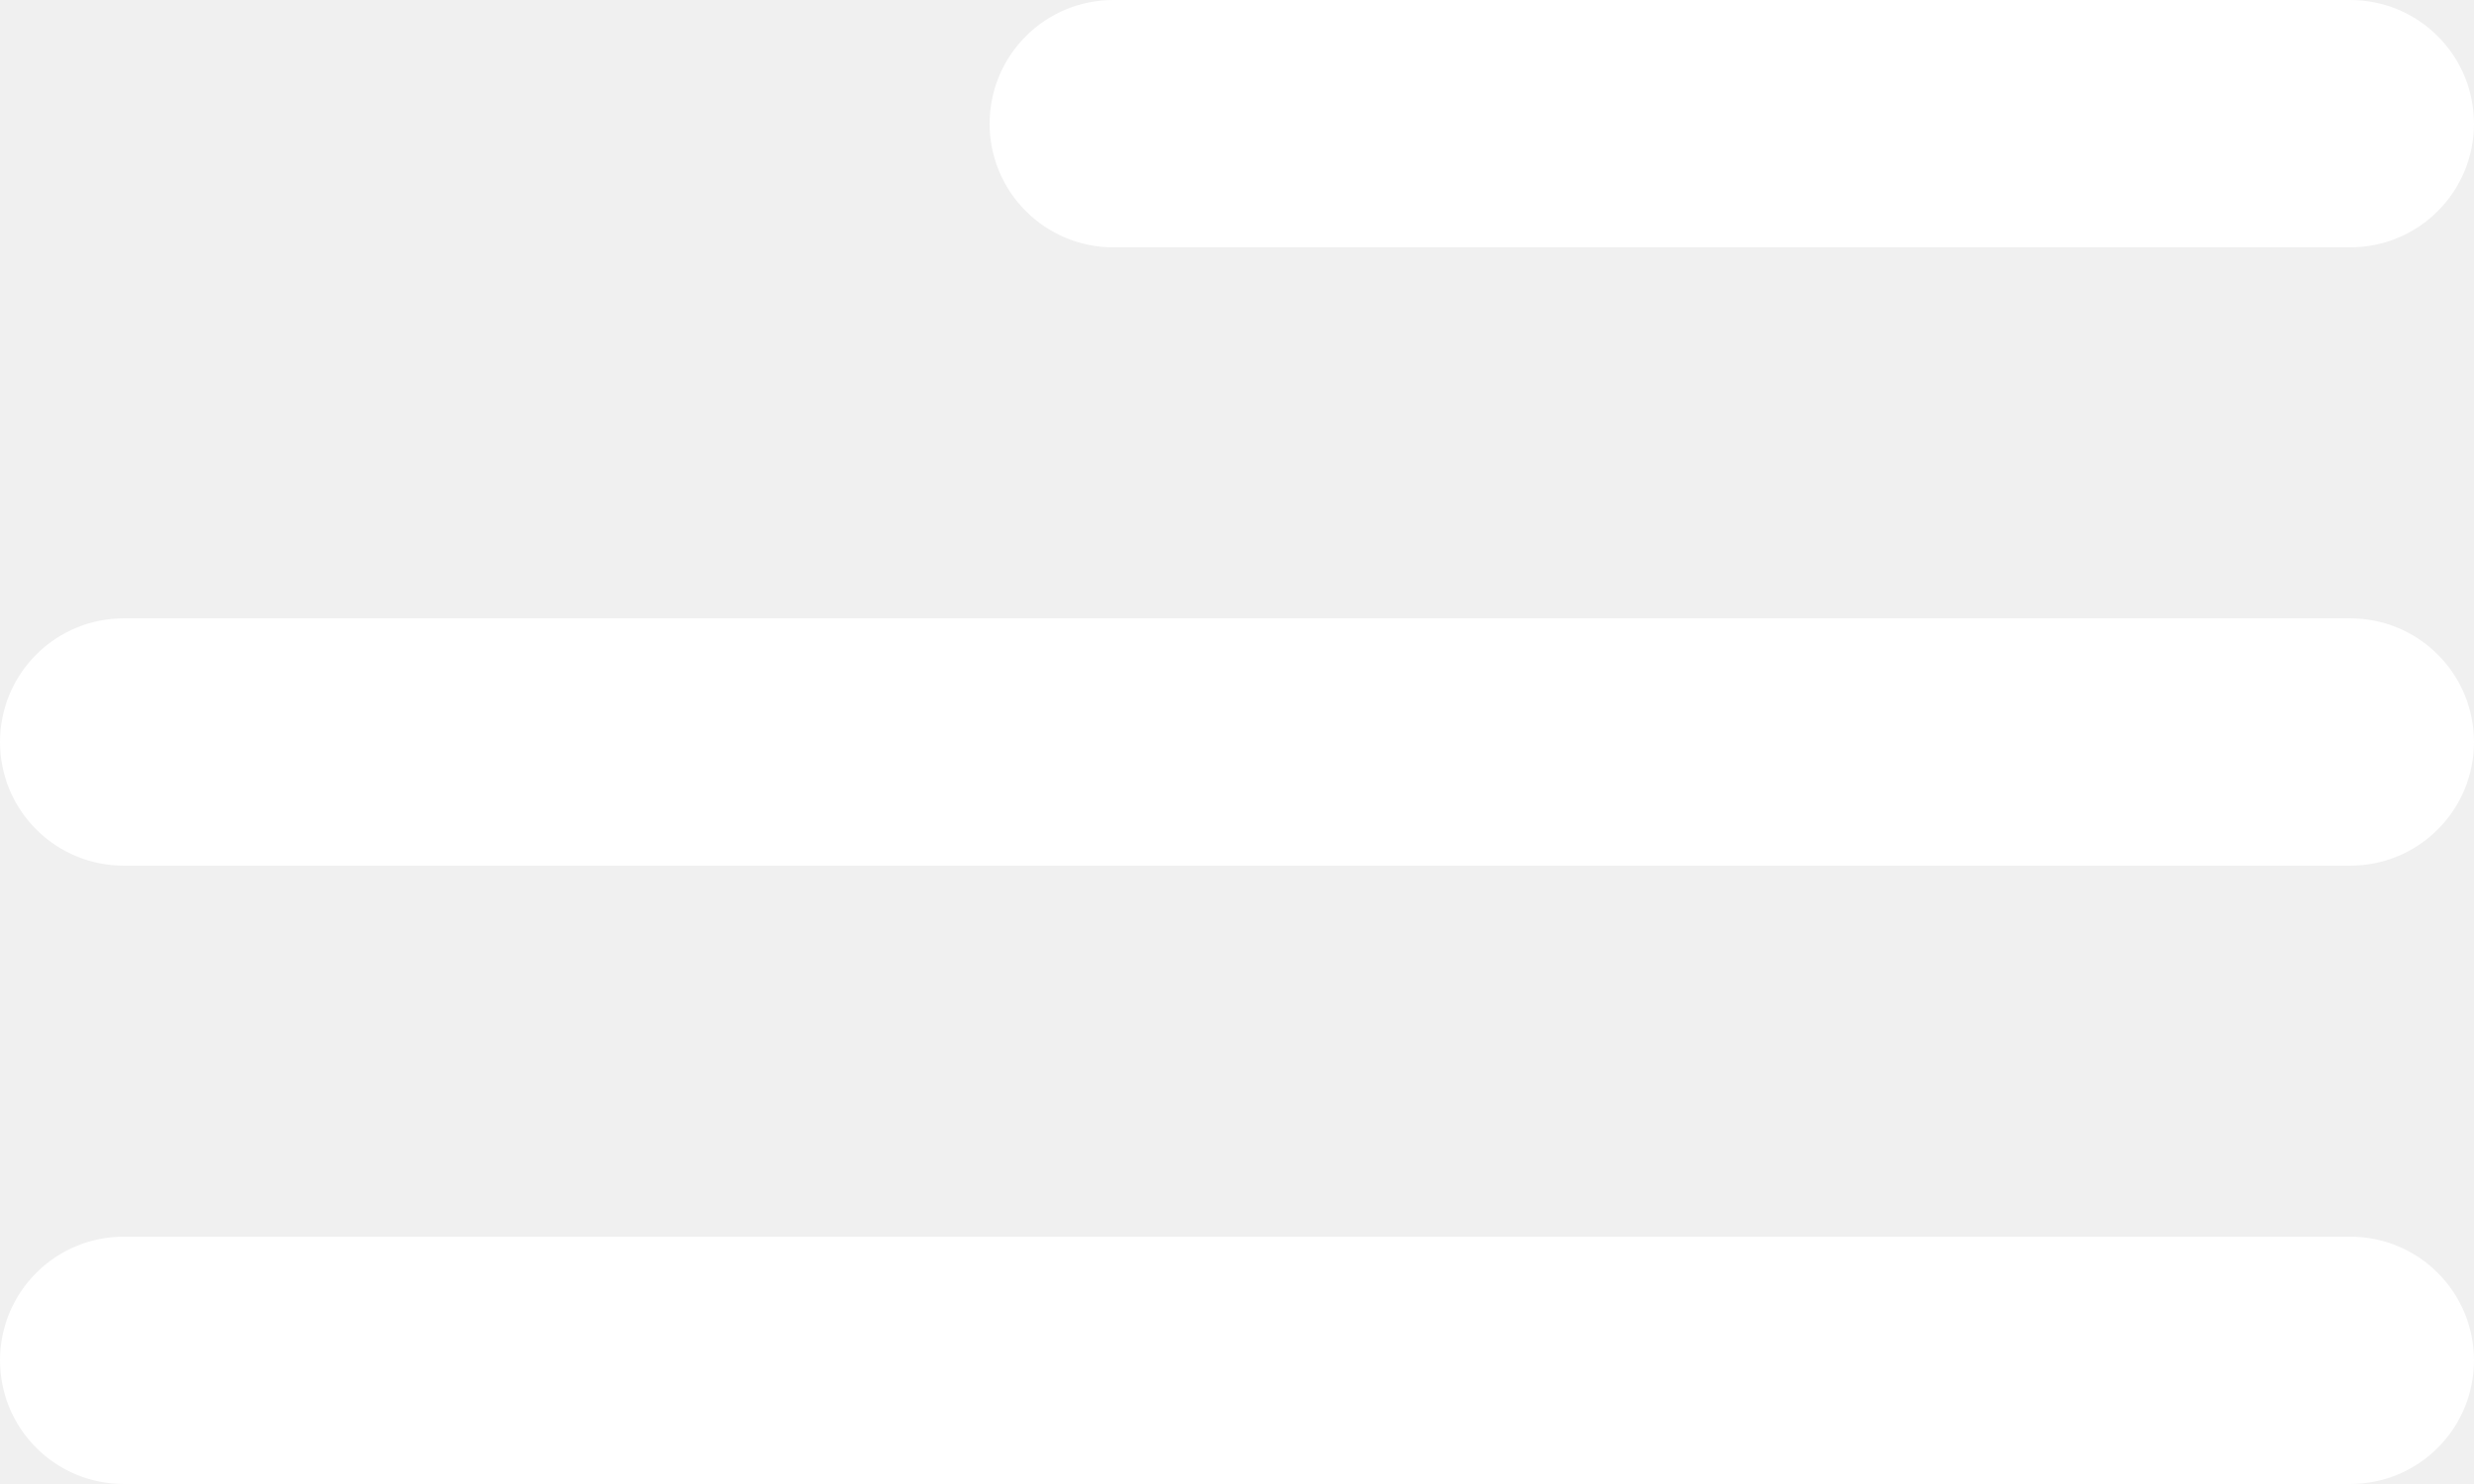
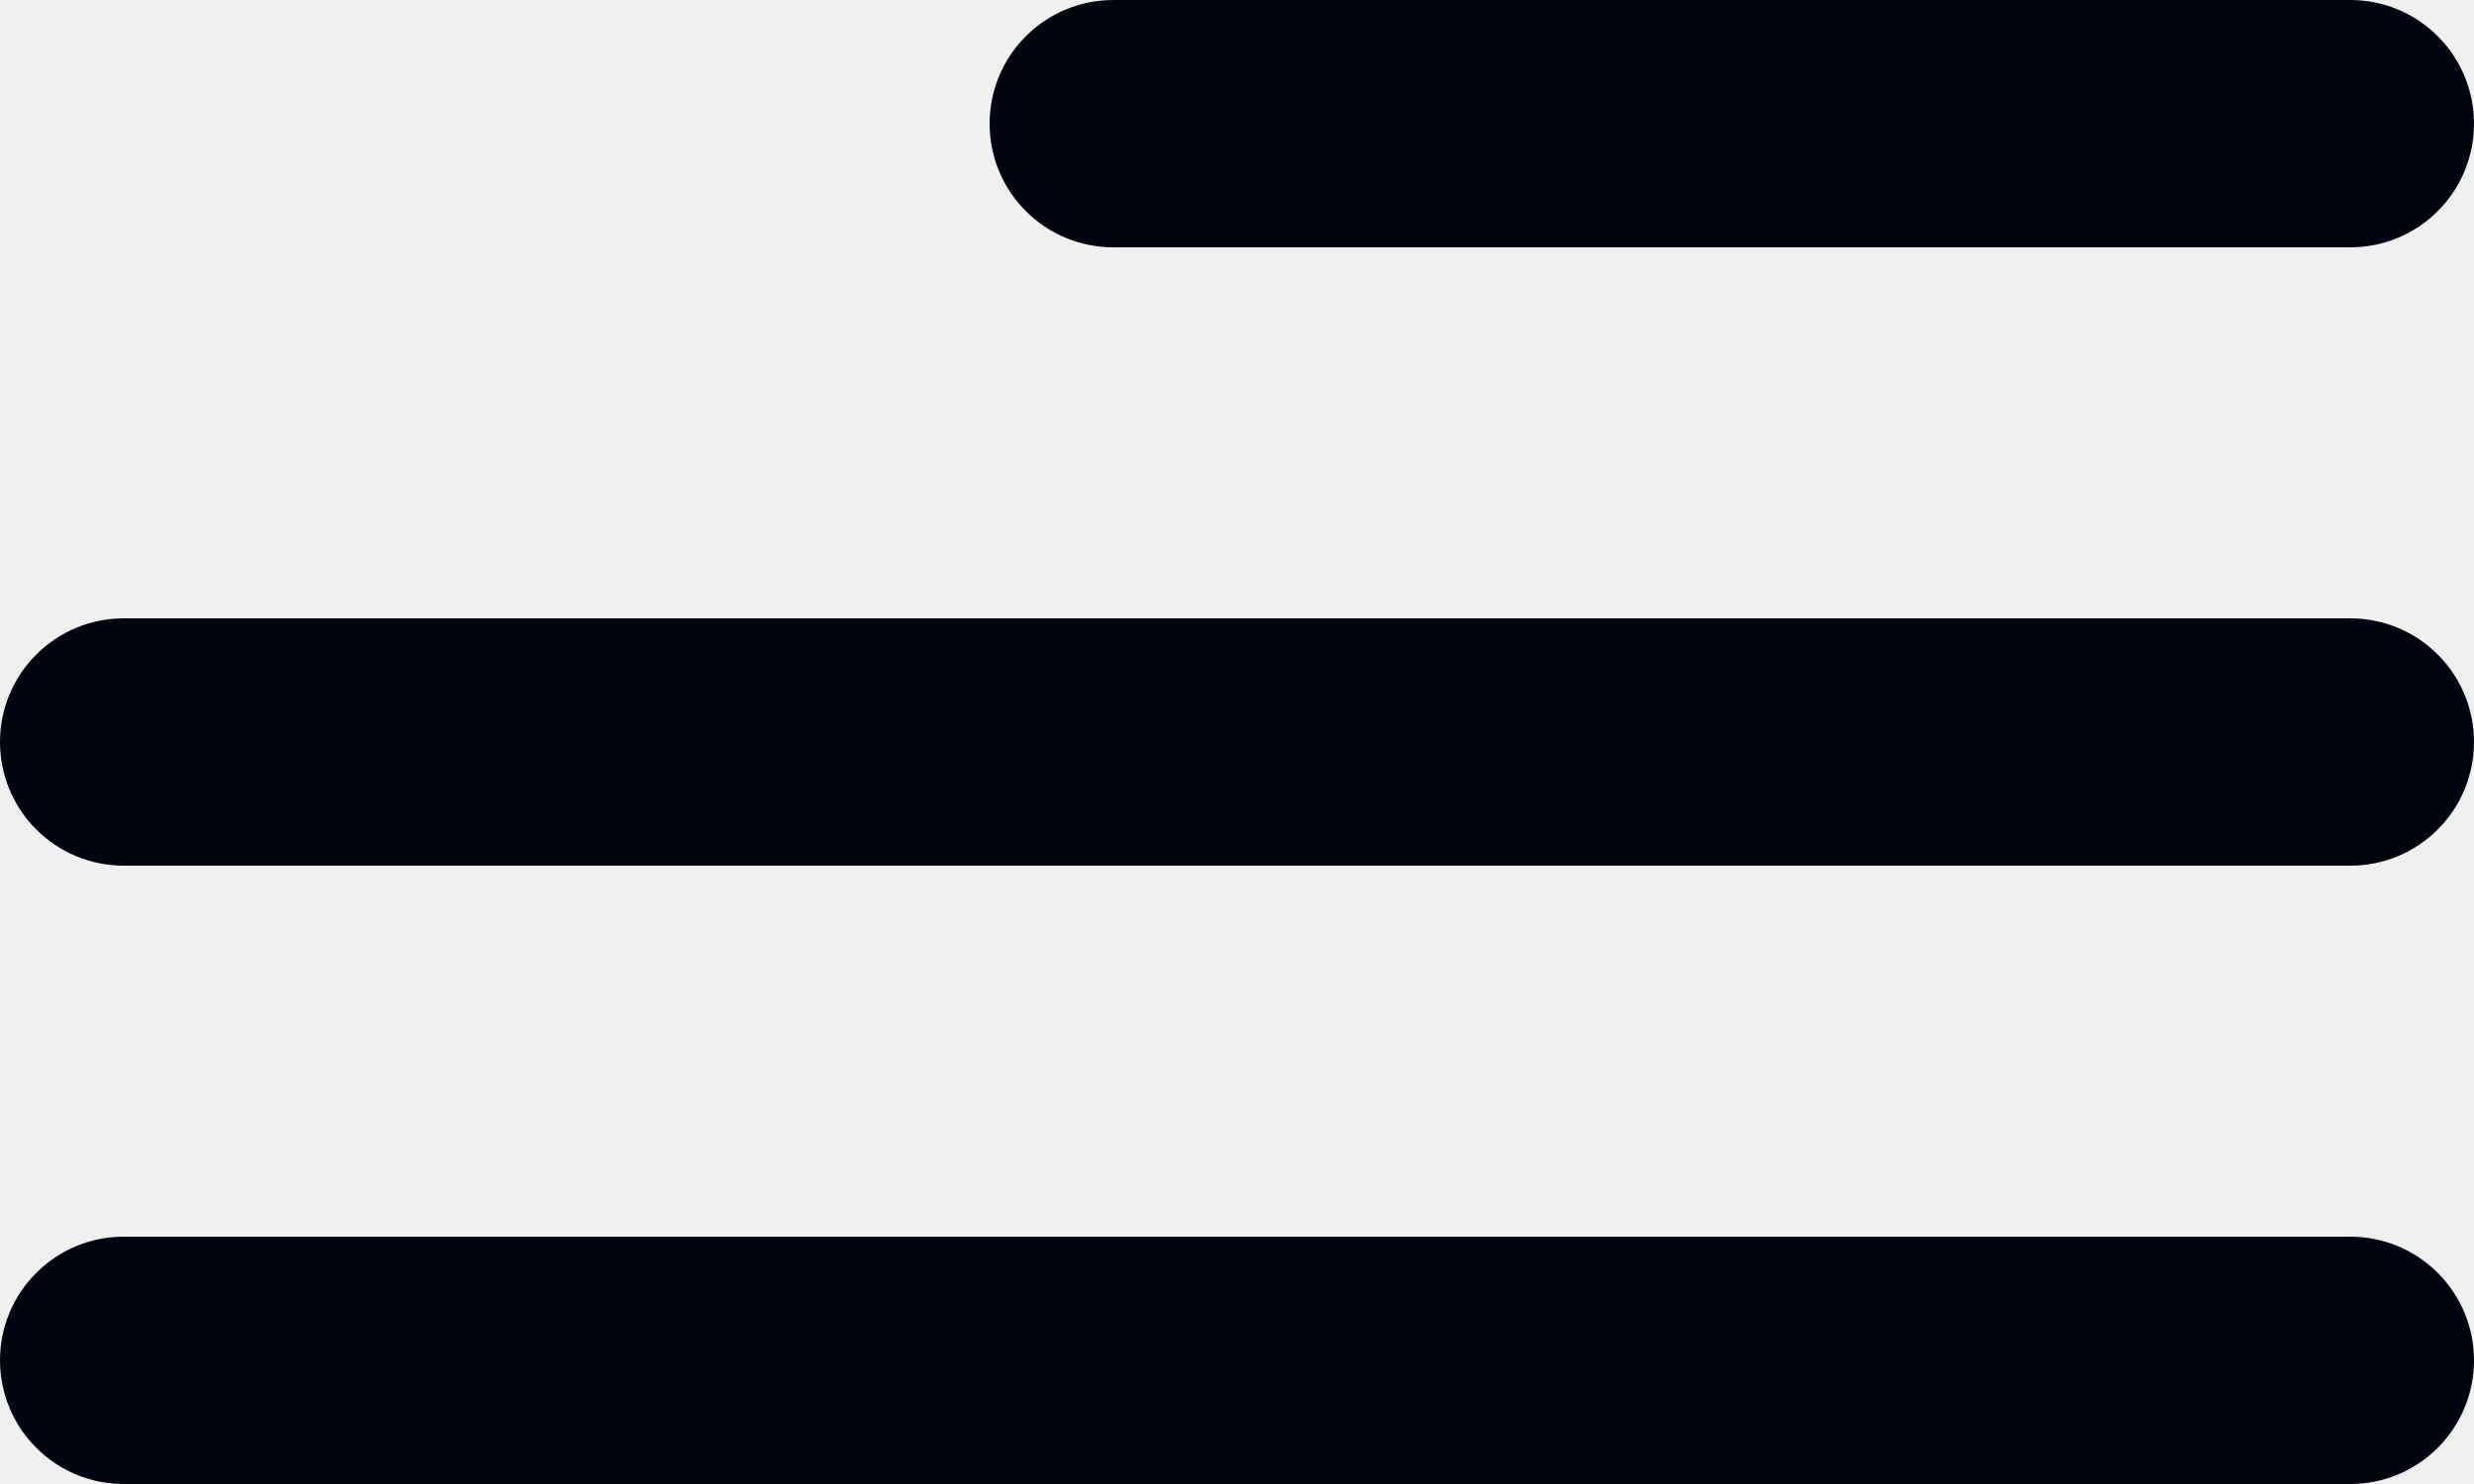
- <svg xmlns="http://www.w3.org/2000/svg" width="20" height="12" viewBox="0 0 20 12" fill="#FFF">
-   <path d="M9 2L19 2C19.265 2 19.52 1.895 19.707 1.707C19.895 1.52 20 1.265 20 1C20 0.735 19.895 0.48 19.707 0.293C19.52 0.105 19.265 0 19 0L9 0C8.735 0 8.48 0.105 8.293 0.293C8.105 0.48 8 0.735 8 1C8 1.265 8.105 1.52 8.293 1.707C8.48 1.895 8.735 2 9 2ZM19 10L1 10C0.735 10 0.48 10.105 0.293 10.293C0.105 10.48 0 10.735 0 11C0 11.265 0.105 11.52 0.293 11.707C0.48 11.895 0.735 12 1 12L19 12C19.265 12 19.52 11.895 19.707 11.707C19.895 11.52 20 11.265 20 11C20 10.735 19.895 10.48 19.707 10.293C19.52 10.105 19.265 10 19 10V10ZM1 7L19 7C19.265 7 19.52 6.895 19.707 6.707C19.895 6.52 20 6.265 20 6C20 5.735 19.895 5.48 19.707 5.293C19.52 5.105 19.265 5 19 5L1 5C0.735 5 0.48 5.105 0.293 5.293C0.105 5.48 0 5.735 0 6C0 6.265 0.105 6.52 0.293 6.707C0.48 6.895 0.735 7 1 7Z" fill="#FFFFFF" />
+ <svg xmlns="http://www.w3.org/2000/svg" width="20" height="12" viewBox="0 0 20 12" fill="#00040f">
+   <path d="M9 2L19 2C19.265 2 19.52 1.895 19.707 1.707C19.895 1.52 20 1.265 20 1C20 0.735 19.895 0.48 19.707 0.293C19.52 0.105 19.265 0 19 0L9 0C8.735 0 8.48 0.105 8.293 0.293C8.105 0.48 8 0.735 8 1C8 1.265 8.105 1.52 8.293 1.707C8.48 1.895 8.735 2 9 2ZM19 10L1 10C0.735 10 0.48 10.105 0.293 10.293C0.105 10.48 0 10.735 0 11C0 11.265 0.105 11.52 0.293 11.707C0.48 11.895 0.735 12 1 12L19 12C19.265 12 19.52 11.895 19.707 11.707C19.895 11.52 20 11.265 20 11C20 10.735 19.895 10.48 19.707 10.293C19.52 10.105 19.265 10 19 10V10ZM1 7L19 7C19.265 7 19.52 6.895 19.707 6.707C19.895 6.52 20 6.265 20 6C20 5.735 19.895 5.48 19.707 5.293C19.52 5.105 19.265 5 19 5L1 5C0.735 5 0.48 5.105 0.293 5.293C0.105 5.48 0 5.735 0 6C0 6.265 0.105 6.52 0.293 6.707C0.48 6.895 0.735 7 1 7Z" fill="#00040f" />
</svg>
